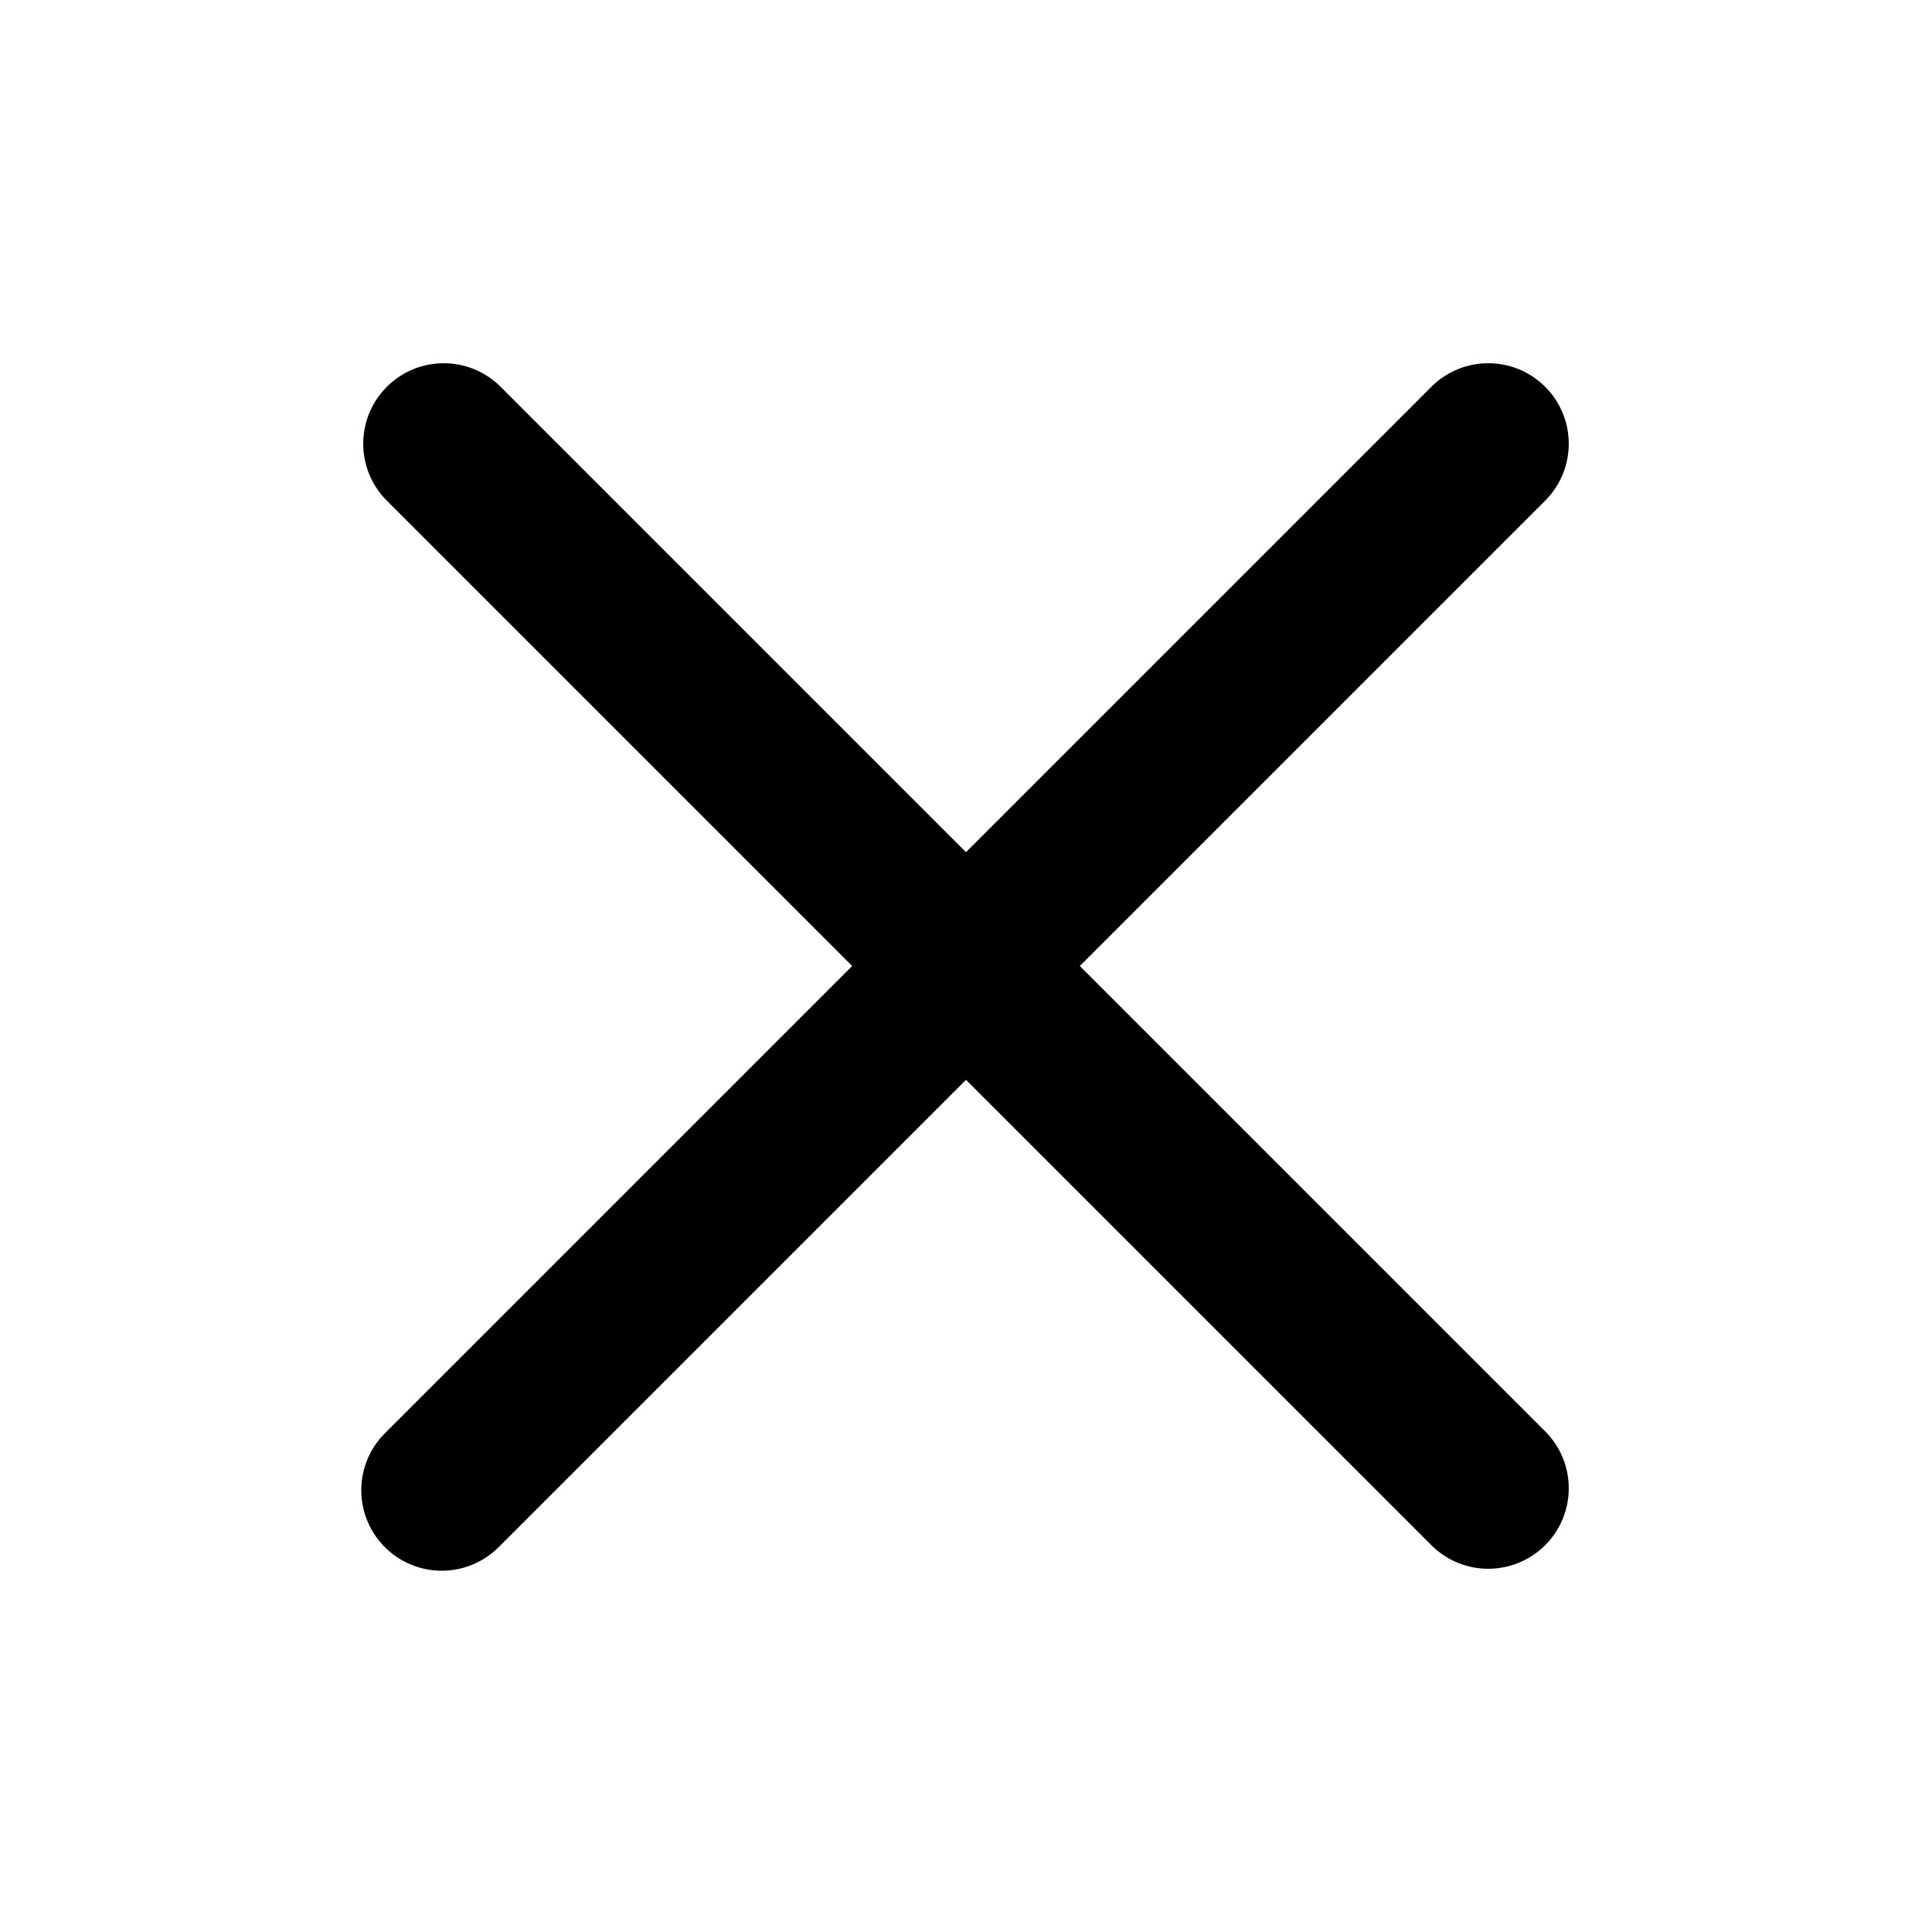
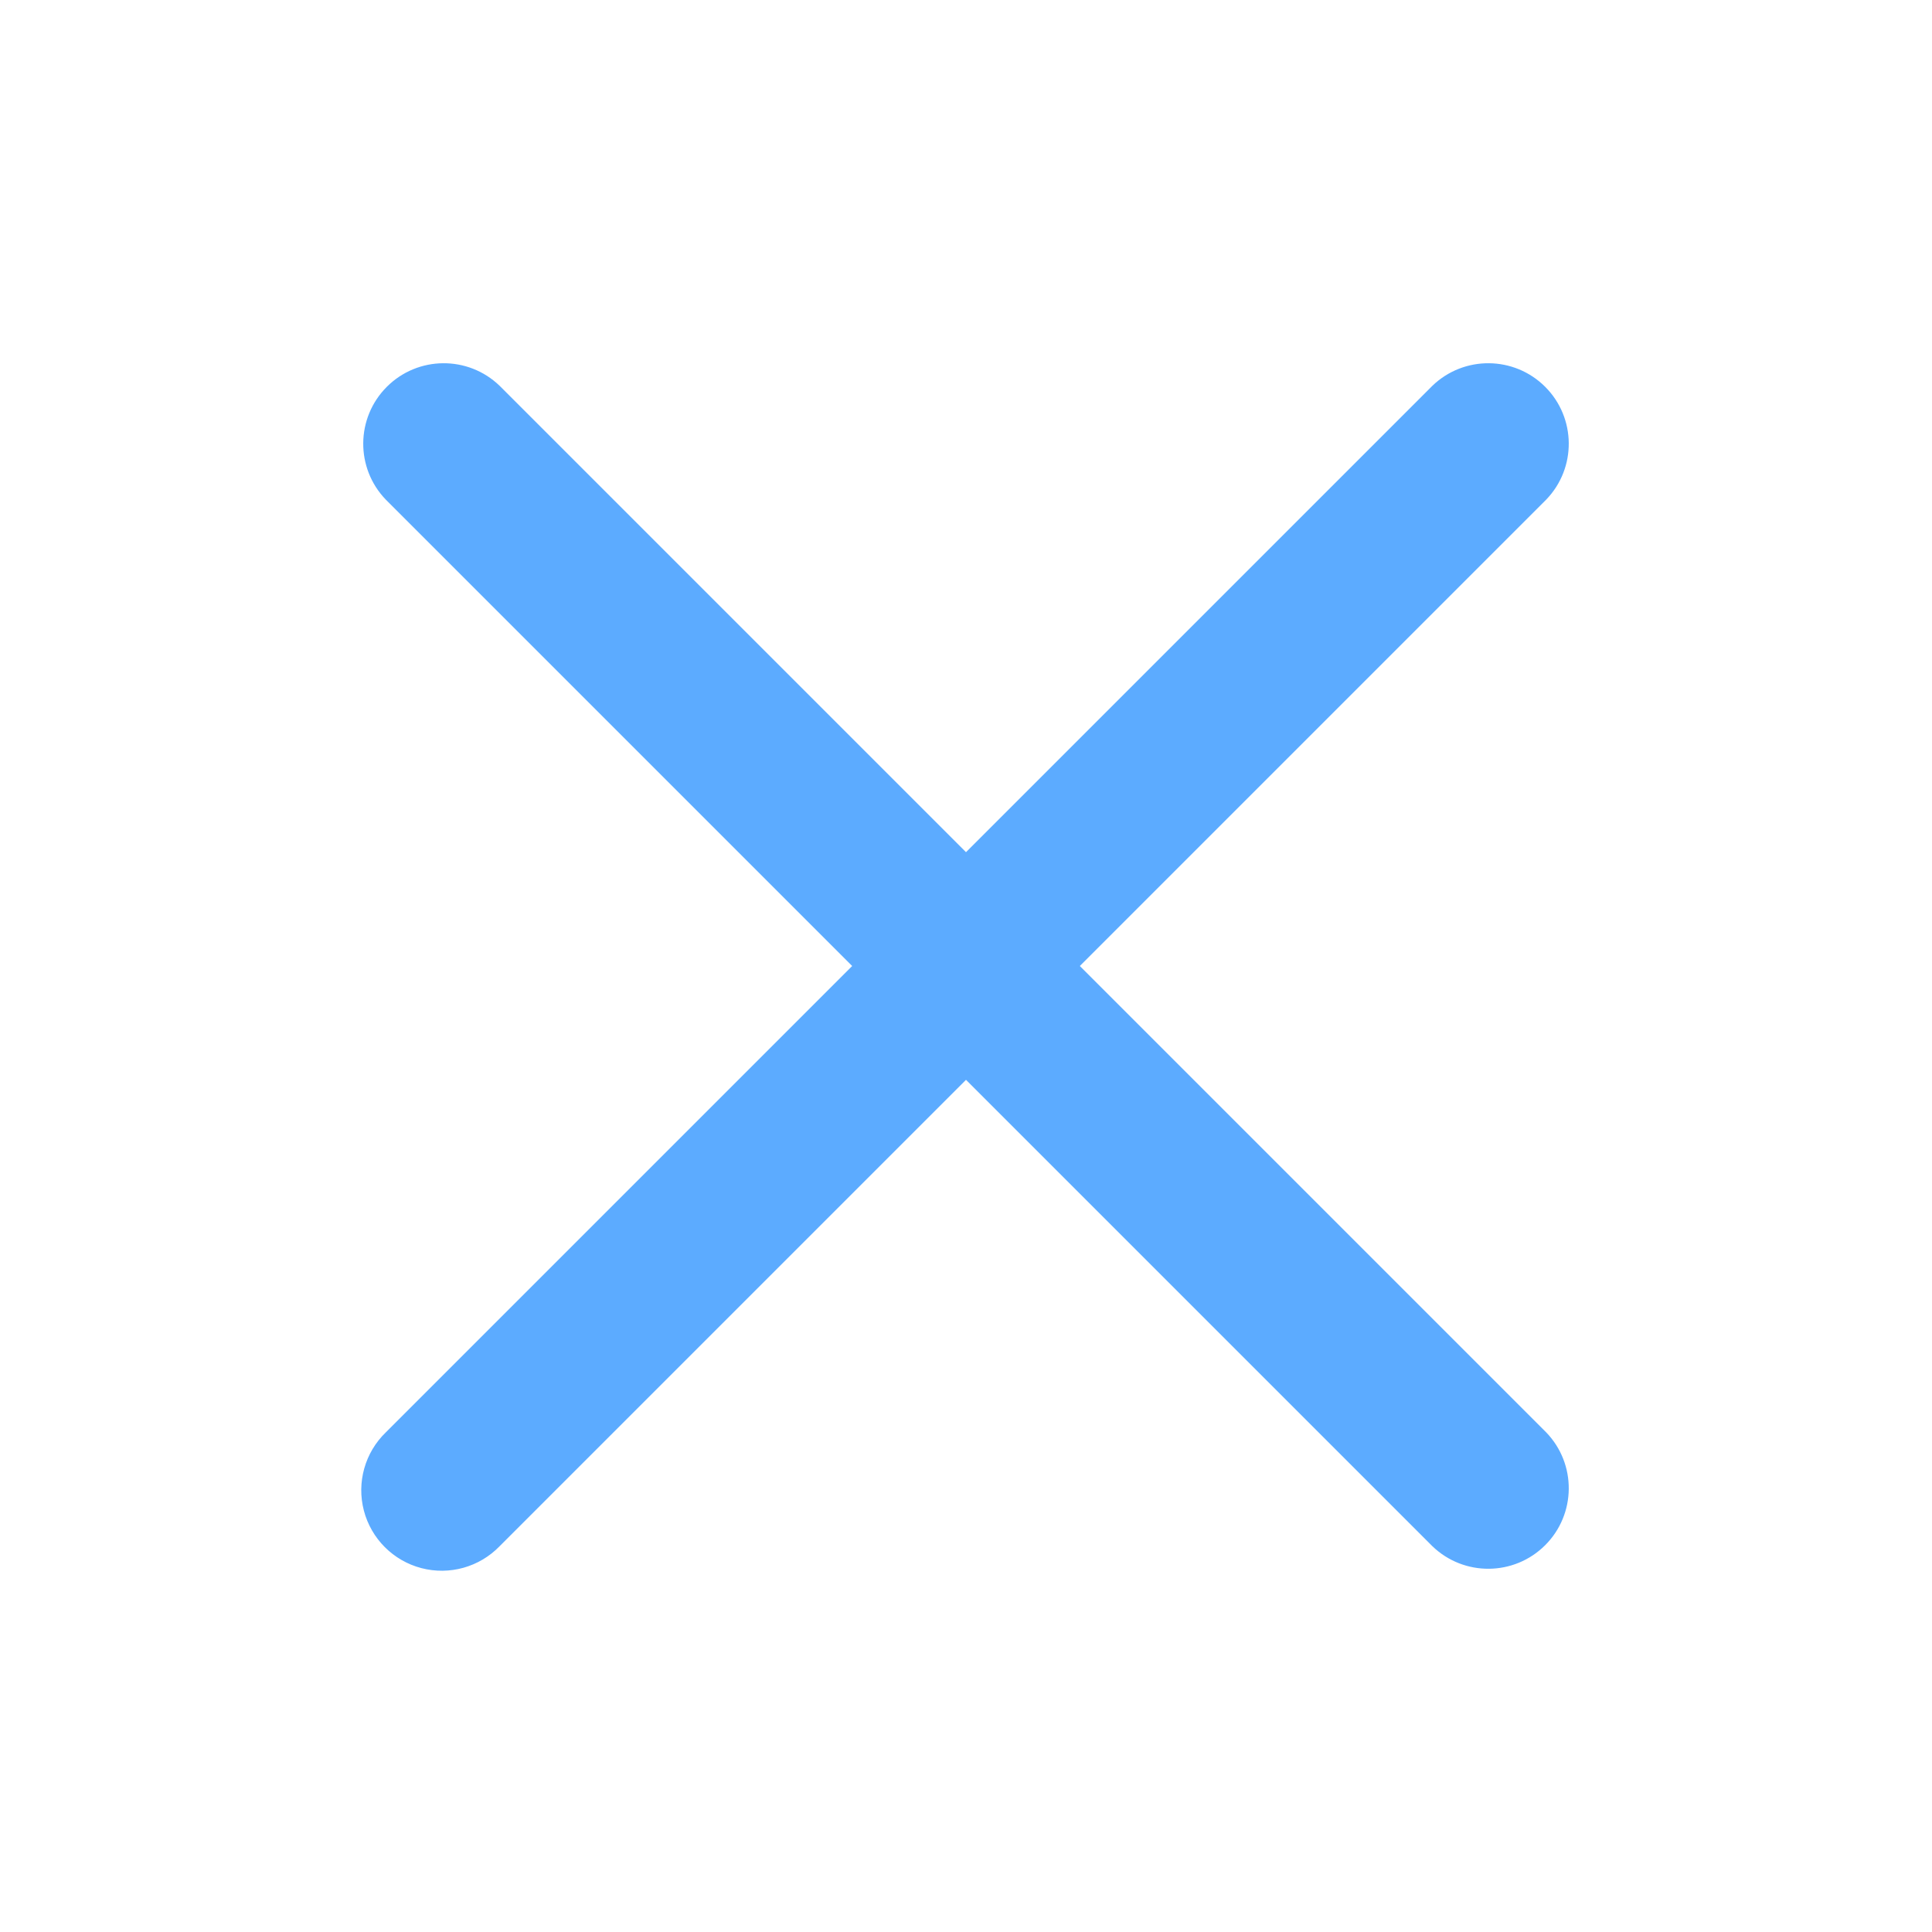
- <svg xmlns="http://www.w3.org/2000/svg" width="800px" height="800px" viewBox="0 0 24 24">
-   <path fill="currentColor" fill-rule="evenodd" clip-rule="evenodd" d="M19.207 6.207a1 1 0 0 0-1.414-1.414L12 10.586 6.207 4.793a1 1 0 0 0-1.414 1.414L10.586 12l-5.793 5.793a1 1 0 1 0 1.414 1.414L12 13.414l5.793 5.793a1 1 0 0 0 1.414-1.414L13.414 12l5.793-5.793z" />
+ <svg xmlns="http://www.w3.org/2000/svg" fill="#5cabff" width="800px" height="800px" viewBox="0 0 24 24">
+   <path fill="#5cabff" fill-rule="evenodd" clip-rule="evenodd" d="M19.207 6.207a1 1 0 0 0-1.414-1.414L12 10.586 6.207 4.793a1 1 0 0 0-1.414 1.414L10.586 12l-5.793 5.793a1 1 0 1 0 1.414 1.414L12 13.414l5.793 5.793a1 1 0 0 0 1.414-1.414L13.414 12l5.793-5.793z" />
</svg>
